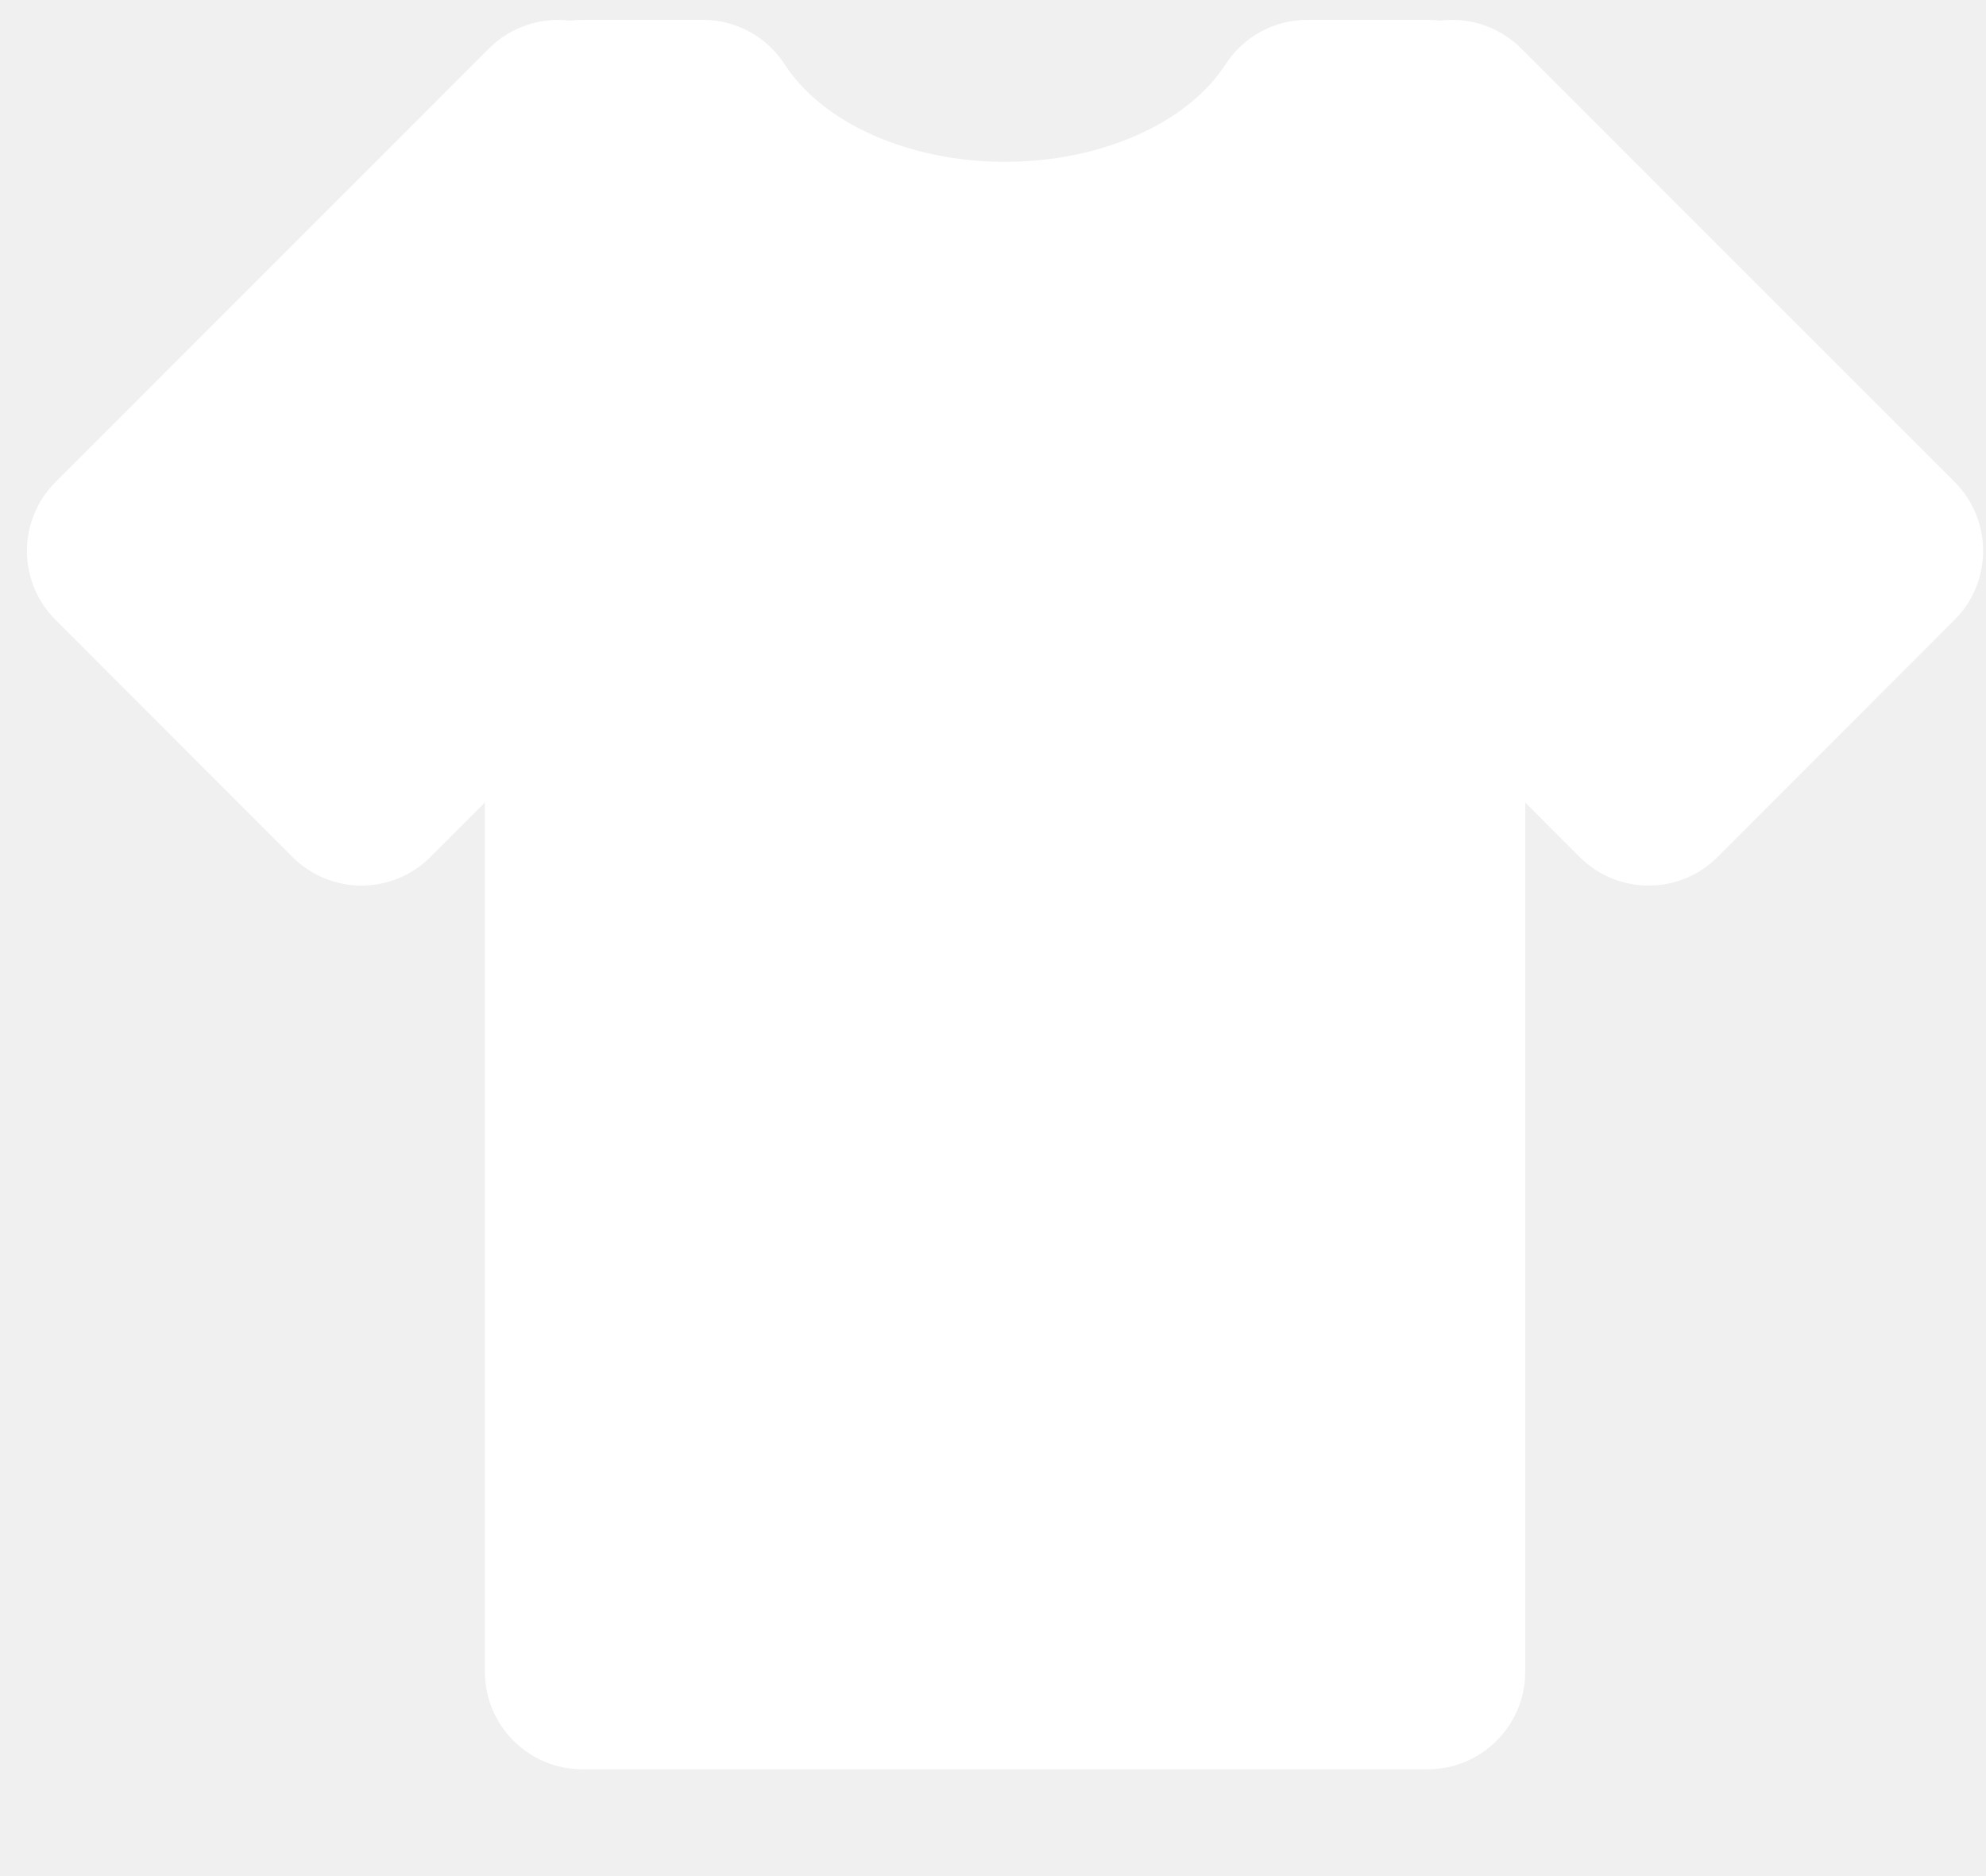
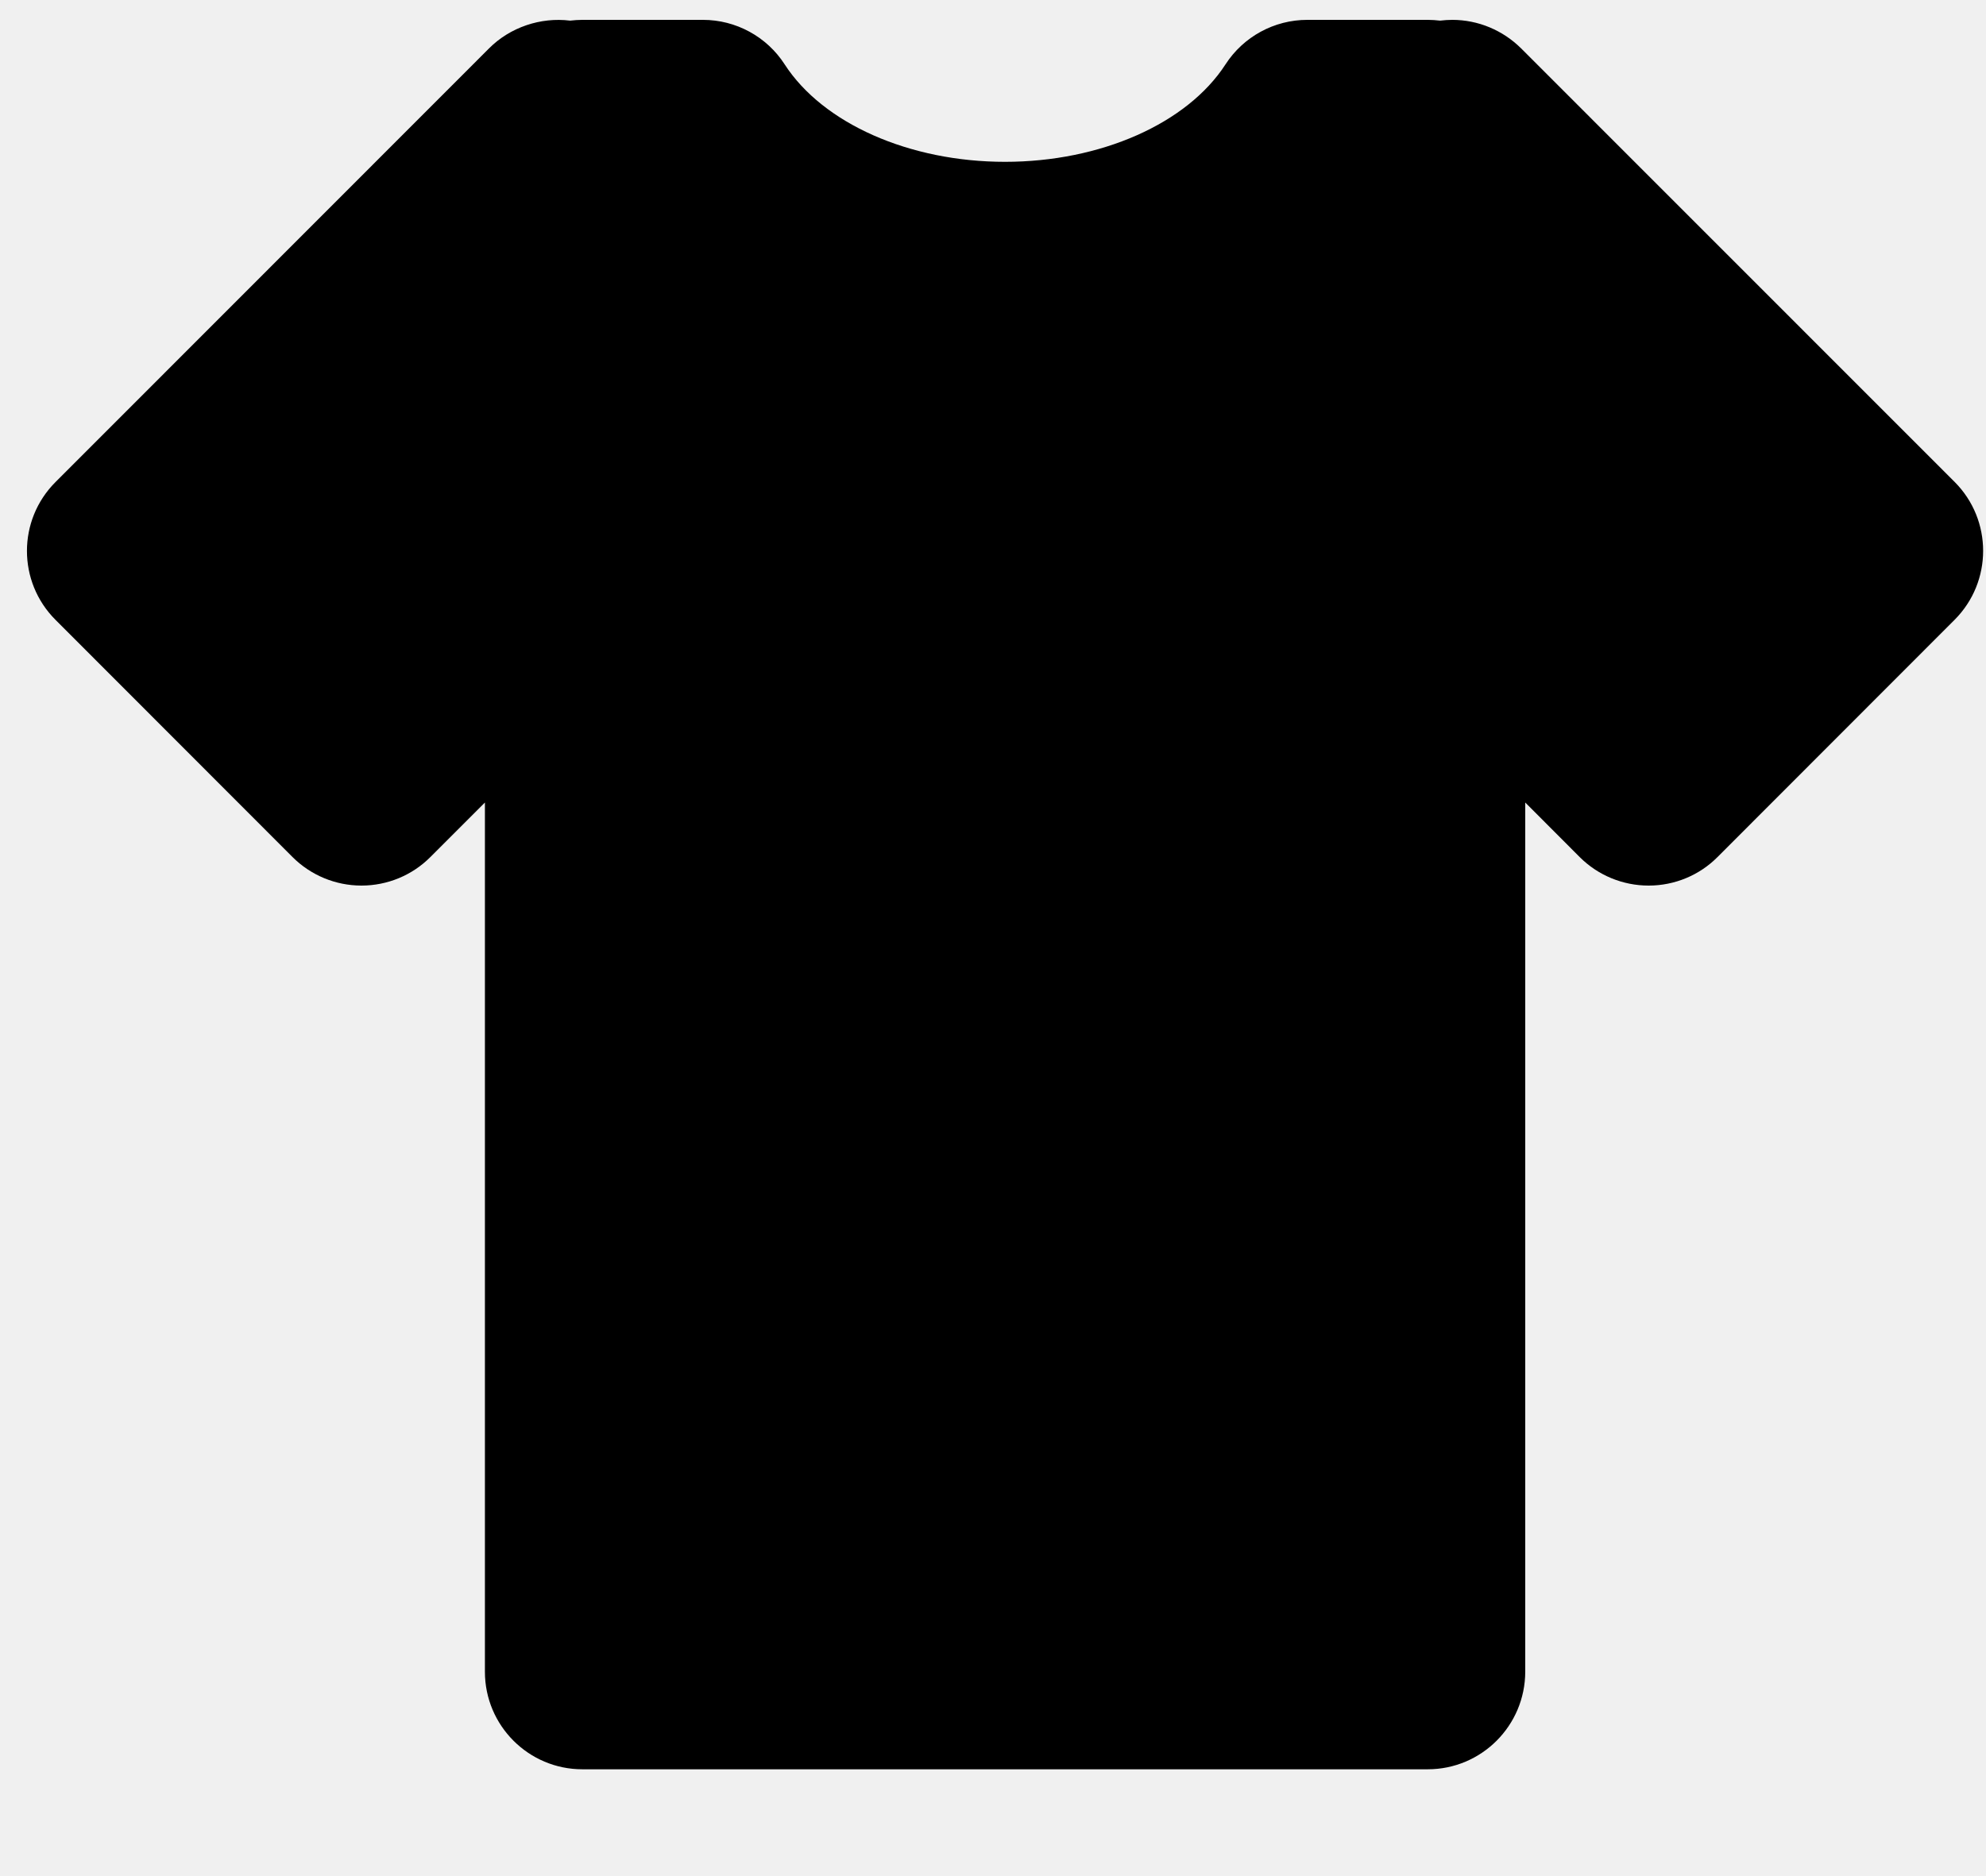
- <svg xmlns="http://www.w3.org/2000/svg" width="18" height="17" viewBox="0 0 18 17" fill="none">
-   <path d="M13.162 1.064L12.941 1.286V1.064H11.849C11.356 1.825 10.316 2.351 9.109 2.351C7.903 2.351 6.863 1.825 6.371 1.064H5.278V1.286L5.056 1.064L1.128 4.994L3.277 7.145L5.278 5.142L5.278 15.155H12.94V5.142L14.942 7.145L17.09 4.994L13.162 1.064Z" fill="white" />
-   <path d="M12.94 16.039H5.278C4.791 16.039 4.395 15.643 4.395 15.155L4.395 7.275L3.901 7.769C3.736 7.935 3.511 8.028 3.276 8.028C3.042 8.028 2.817 7.935 2.651 7.769L0.503 5.619C0.158 5.274 0.158 4.715 0.503 4.37L4.432 0.439C4.623 0.247 4.9 0.154 5.167 0.187C5.204 0.183 5.241 0.18 5.278 0.18L6.371 0.18C6.67 0.18 6.95 0.332 7.112 0.584C7.46 1.121 8.244 1.467 9.109 1.467C9.975 1.467 10.759 1.121 11.107 0.584C11.27 0.332 11.549 0.18 11.849 0.18L12.941 0.18C12.978 0.18 13.015 0.183 13.052 0.187C13.088 0.183 13.125 0.18 13.162 0.18C13.162 0.18 13.162 0.18 13.162 0.18C13.397 0.18 13.621 0.274 13.787 0.439L17.716 4.369C18.06 4.714 18.06 5.273 17.716 5.618L15.567 7.769C15.402 7.935 15.177 8.028 14.943 8.028C14.942 8.028 14.942 8.028 14.942 8.028C14.708 8.028 14.483 7.935 14.318 7.77L13.824 7.275V15.155C13.823 15.643 13.428 16.039 12.94 16.039ZM6.162 14.272H12.057V5.143C12.057 4.785 12.272 4.463 12.602 4.326C12.932 4.189 13.311 4.265 13.564 4.518L14.941 5.895L15.842 4.994L13.015 2.166C12.874 2.179 12.736 2.157 12.603 2.102C12.511 2.064 12.427 2.011 12.355 1.947H12.279C11.55 2.751 10.381 3.234 9.109 3.234C7.838 3.234 6.67 2.751 5.94 1.947H5.864C5.792 2.011 5.709 2.064 5.616 2.102C5.482 2.157 5.34 2.177 5.203 2.166L2.376 4.995L3.276 5.896L4.653 4.518C4.906 4.265 5.285 4.189 5.616 4.326C5.946 4.463 6.161 4.785 6.161 5.143L6.161 14.272H6.162Z" fill="white" />
+ <svg xmlns="http://www.w3.org/2000/svg" width="18" height="17" viewBox="0 0 18 17" fill="black">
+   <path d="M13.162 1.064L12.941 1.286V1.064H11.849C11.356 1.825 10.316 2.351 9.109 2.351C7.903 2.351 6.863 1.825 6.371 1.064H5.278V1.286L5.056 1.064L1.128 4.994L3.277 7.145L5.278 5.142L5.278 15.155H12.94V5.142L14.942 7.145L17.09 4.994L13.162 1.064Z" fill="black" />
+   <path d="M12.94 16.039H5.278C4.791 16.039 4.395 15.643 4.395 15.155L4.395 7.275L3.901 7.769C3.736 7.935 3.511 8.028 3.276 8.028C3.042 8.028 2.817 7.935 2.651 7.769L0.503 5.619C0.158 5.274 0.158 4.715 0.503 4.37L4.432 0.439C4.623 0.247 4.9 0.154 5.167 0.187C5.204 0.183 5.241 0.18 5.278 0.18L6.371 0.18C6.67 0.18 6.95 0.332 7.112 0.584C7.46 1.121 8.244 1.467 9.109 1.467C9.975 1.467 10.759 1.121 11.107 0.584C11.27 0.332 11.549 0.18 11.849 0.18L12.941 0.18C12.978 0.18 13.015 0.183 13.052 0.187C13.088 0.183 13.125 0.18 13.162 0.18C13.162 0.18 13.162 0.18 13.162 0.18C13.397 0.18 13.621 0.274 13.787 0.439L17.716 4.369C18.06 4.714 18.06 5.273 17.716 5.618L15.567 7.769C15.402 7.935 15.177 8.028 14.943 8.028C14.942 8.028 14.942 8.028 14.942 8.028C14.708 8.028 14.483 7.935 14.318 7.77L13.824 7.275V15.155C13.823 15.643 13.428 16.039 12.94 16.039ZM6.162 14.272H12.057V5.143C12.057 4.785 12.272 4.463 12.602 4.326C12.932 4.189 13.311 4.265 13.564 4.518L14.941 5.895L15.842 4.994L13.015 2.166C12.874 2.179 12.736 2.157 12.603 2.102C12.511 2.064 12.427 2.011 12.355 1.947H12.279C11.55 2.751 10.381 3.234 9.109 3.234C7.838 3.234 6.67 2.751 5.94 1.947H5.864C5.792 2.011 5.709 2.064 5.616 2.102C5.482 2.157 5.34 2.177 5.203 2.166L2.376 4.995L3.276 5.896L4.653 4.518C4.906 4.265 5.285 4.189 5.616 4.326C5.946 4.463 6.161 4.785 6.161 5.143L6.161 14.272H6.162Z" fill="black" />
</svg>
